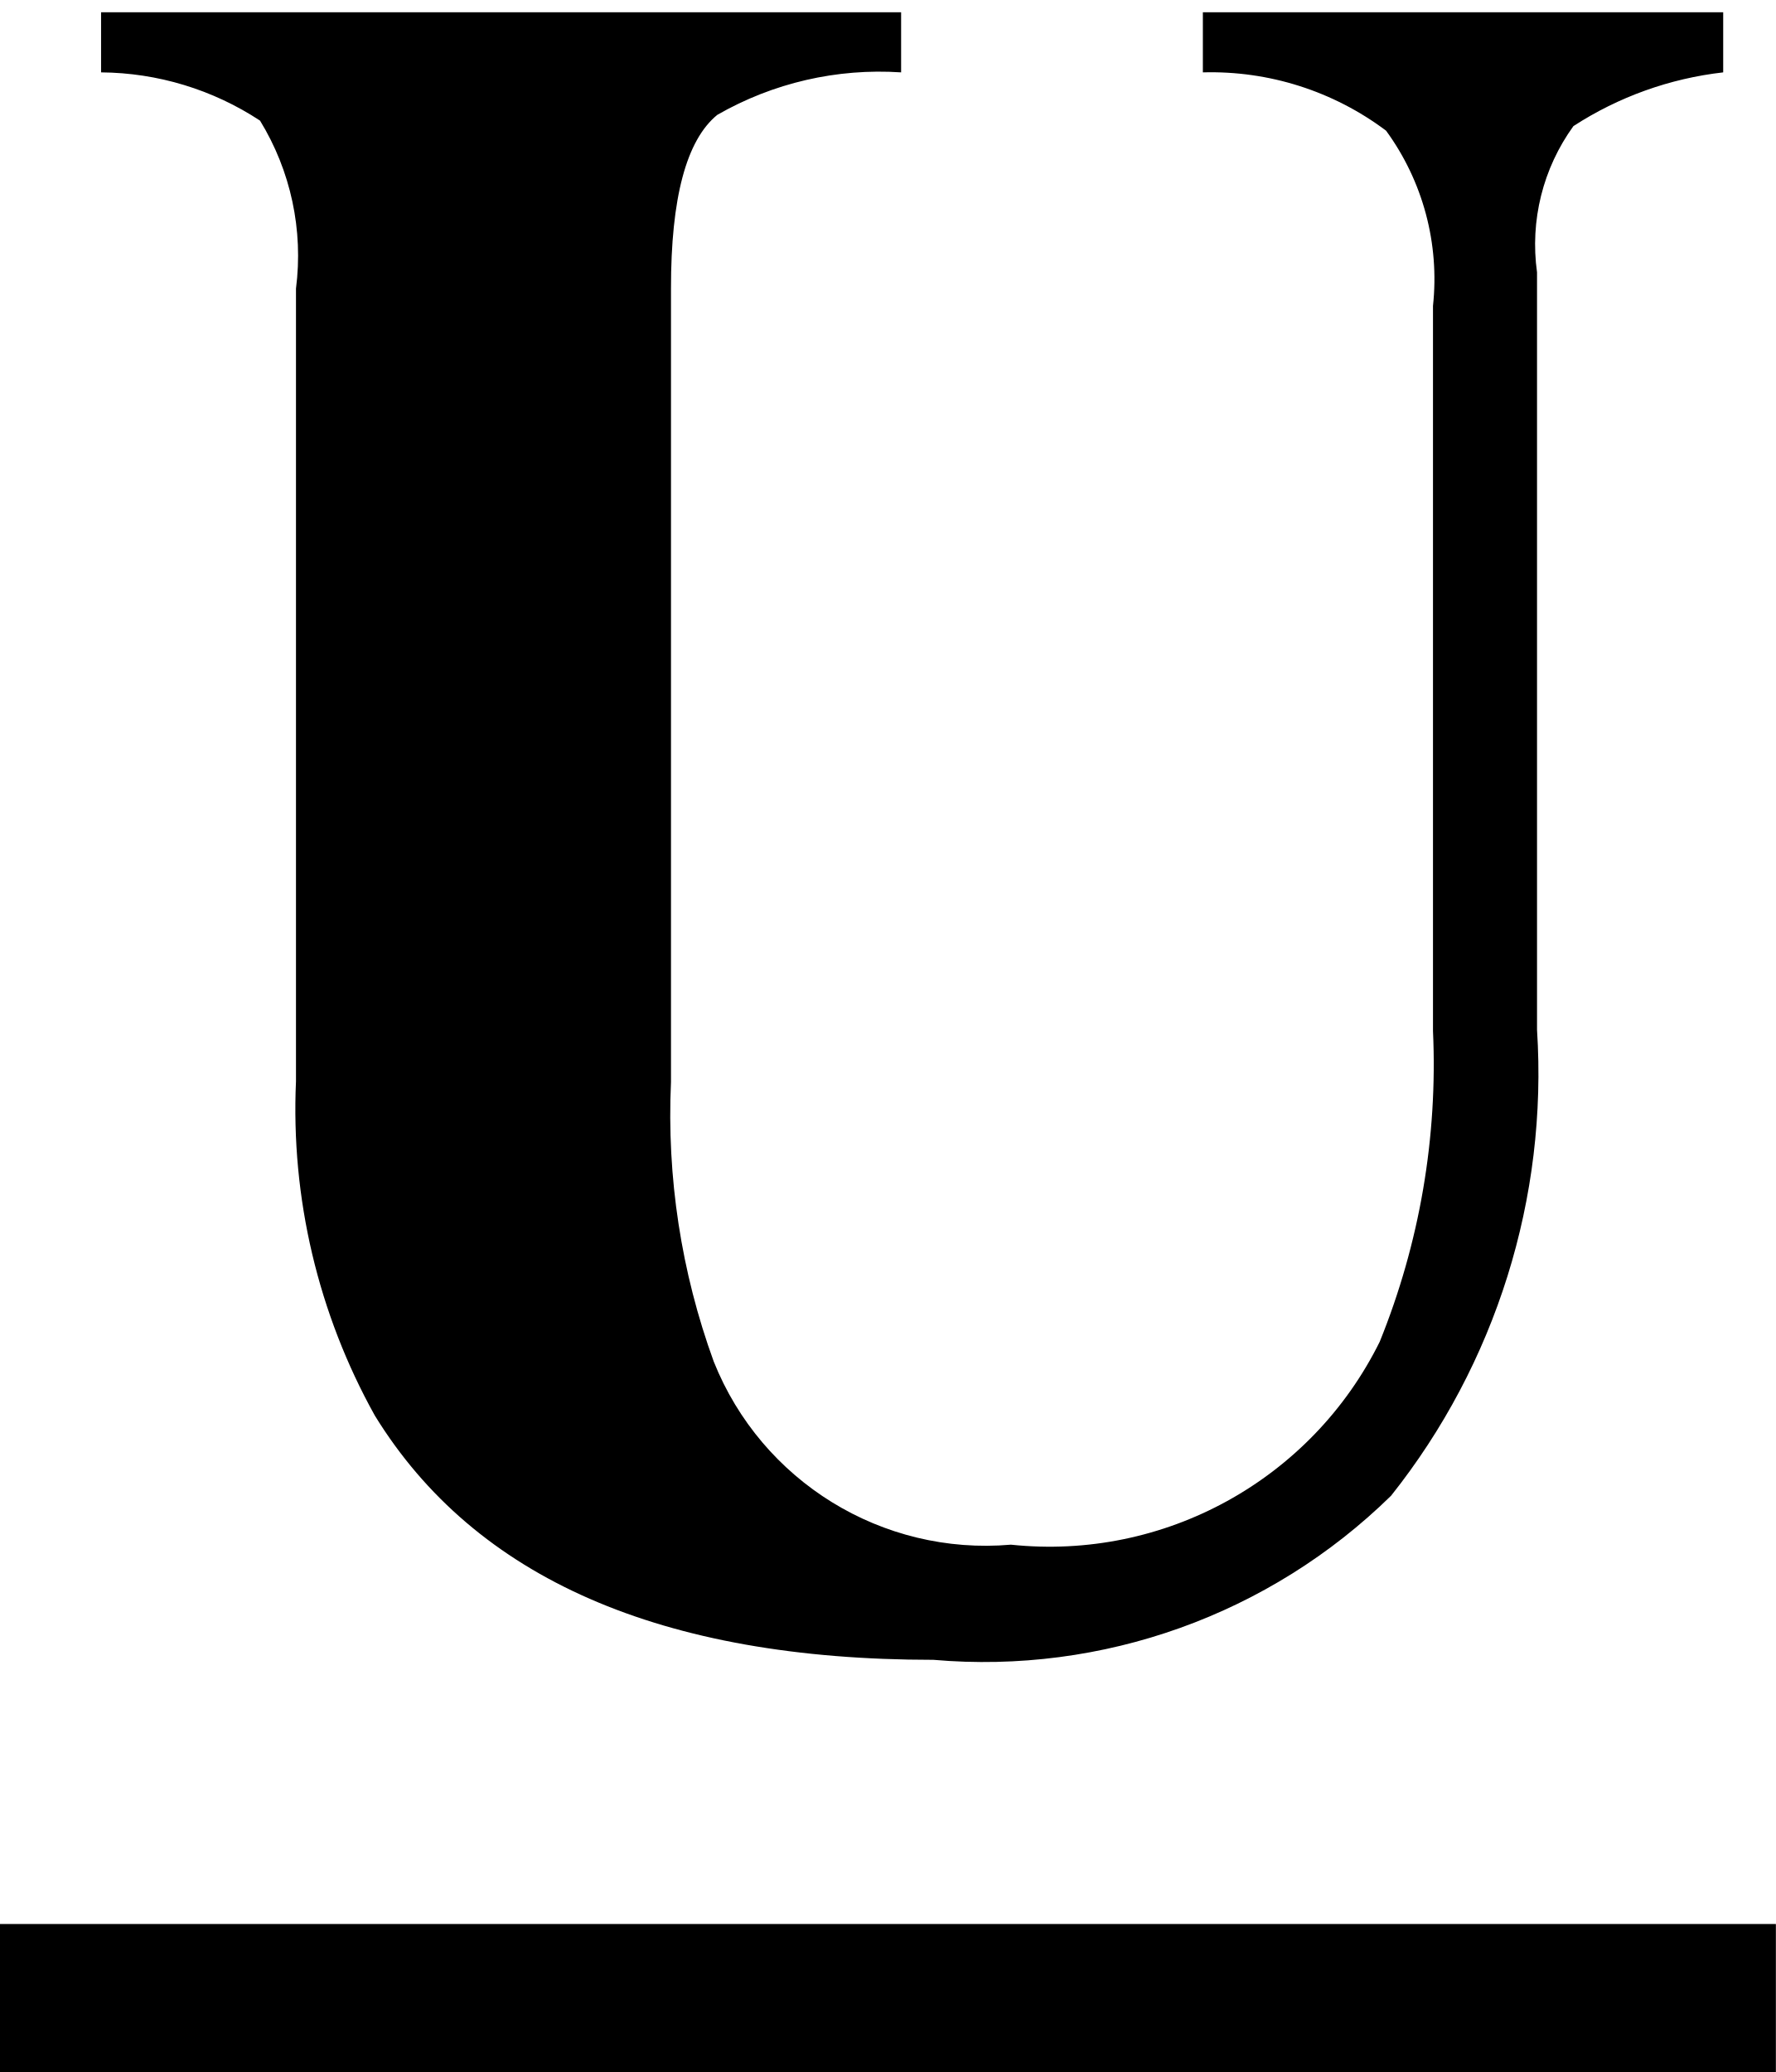
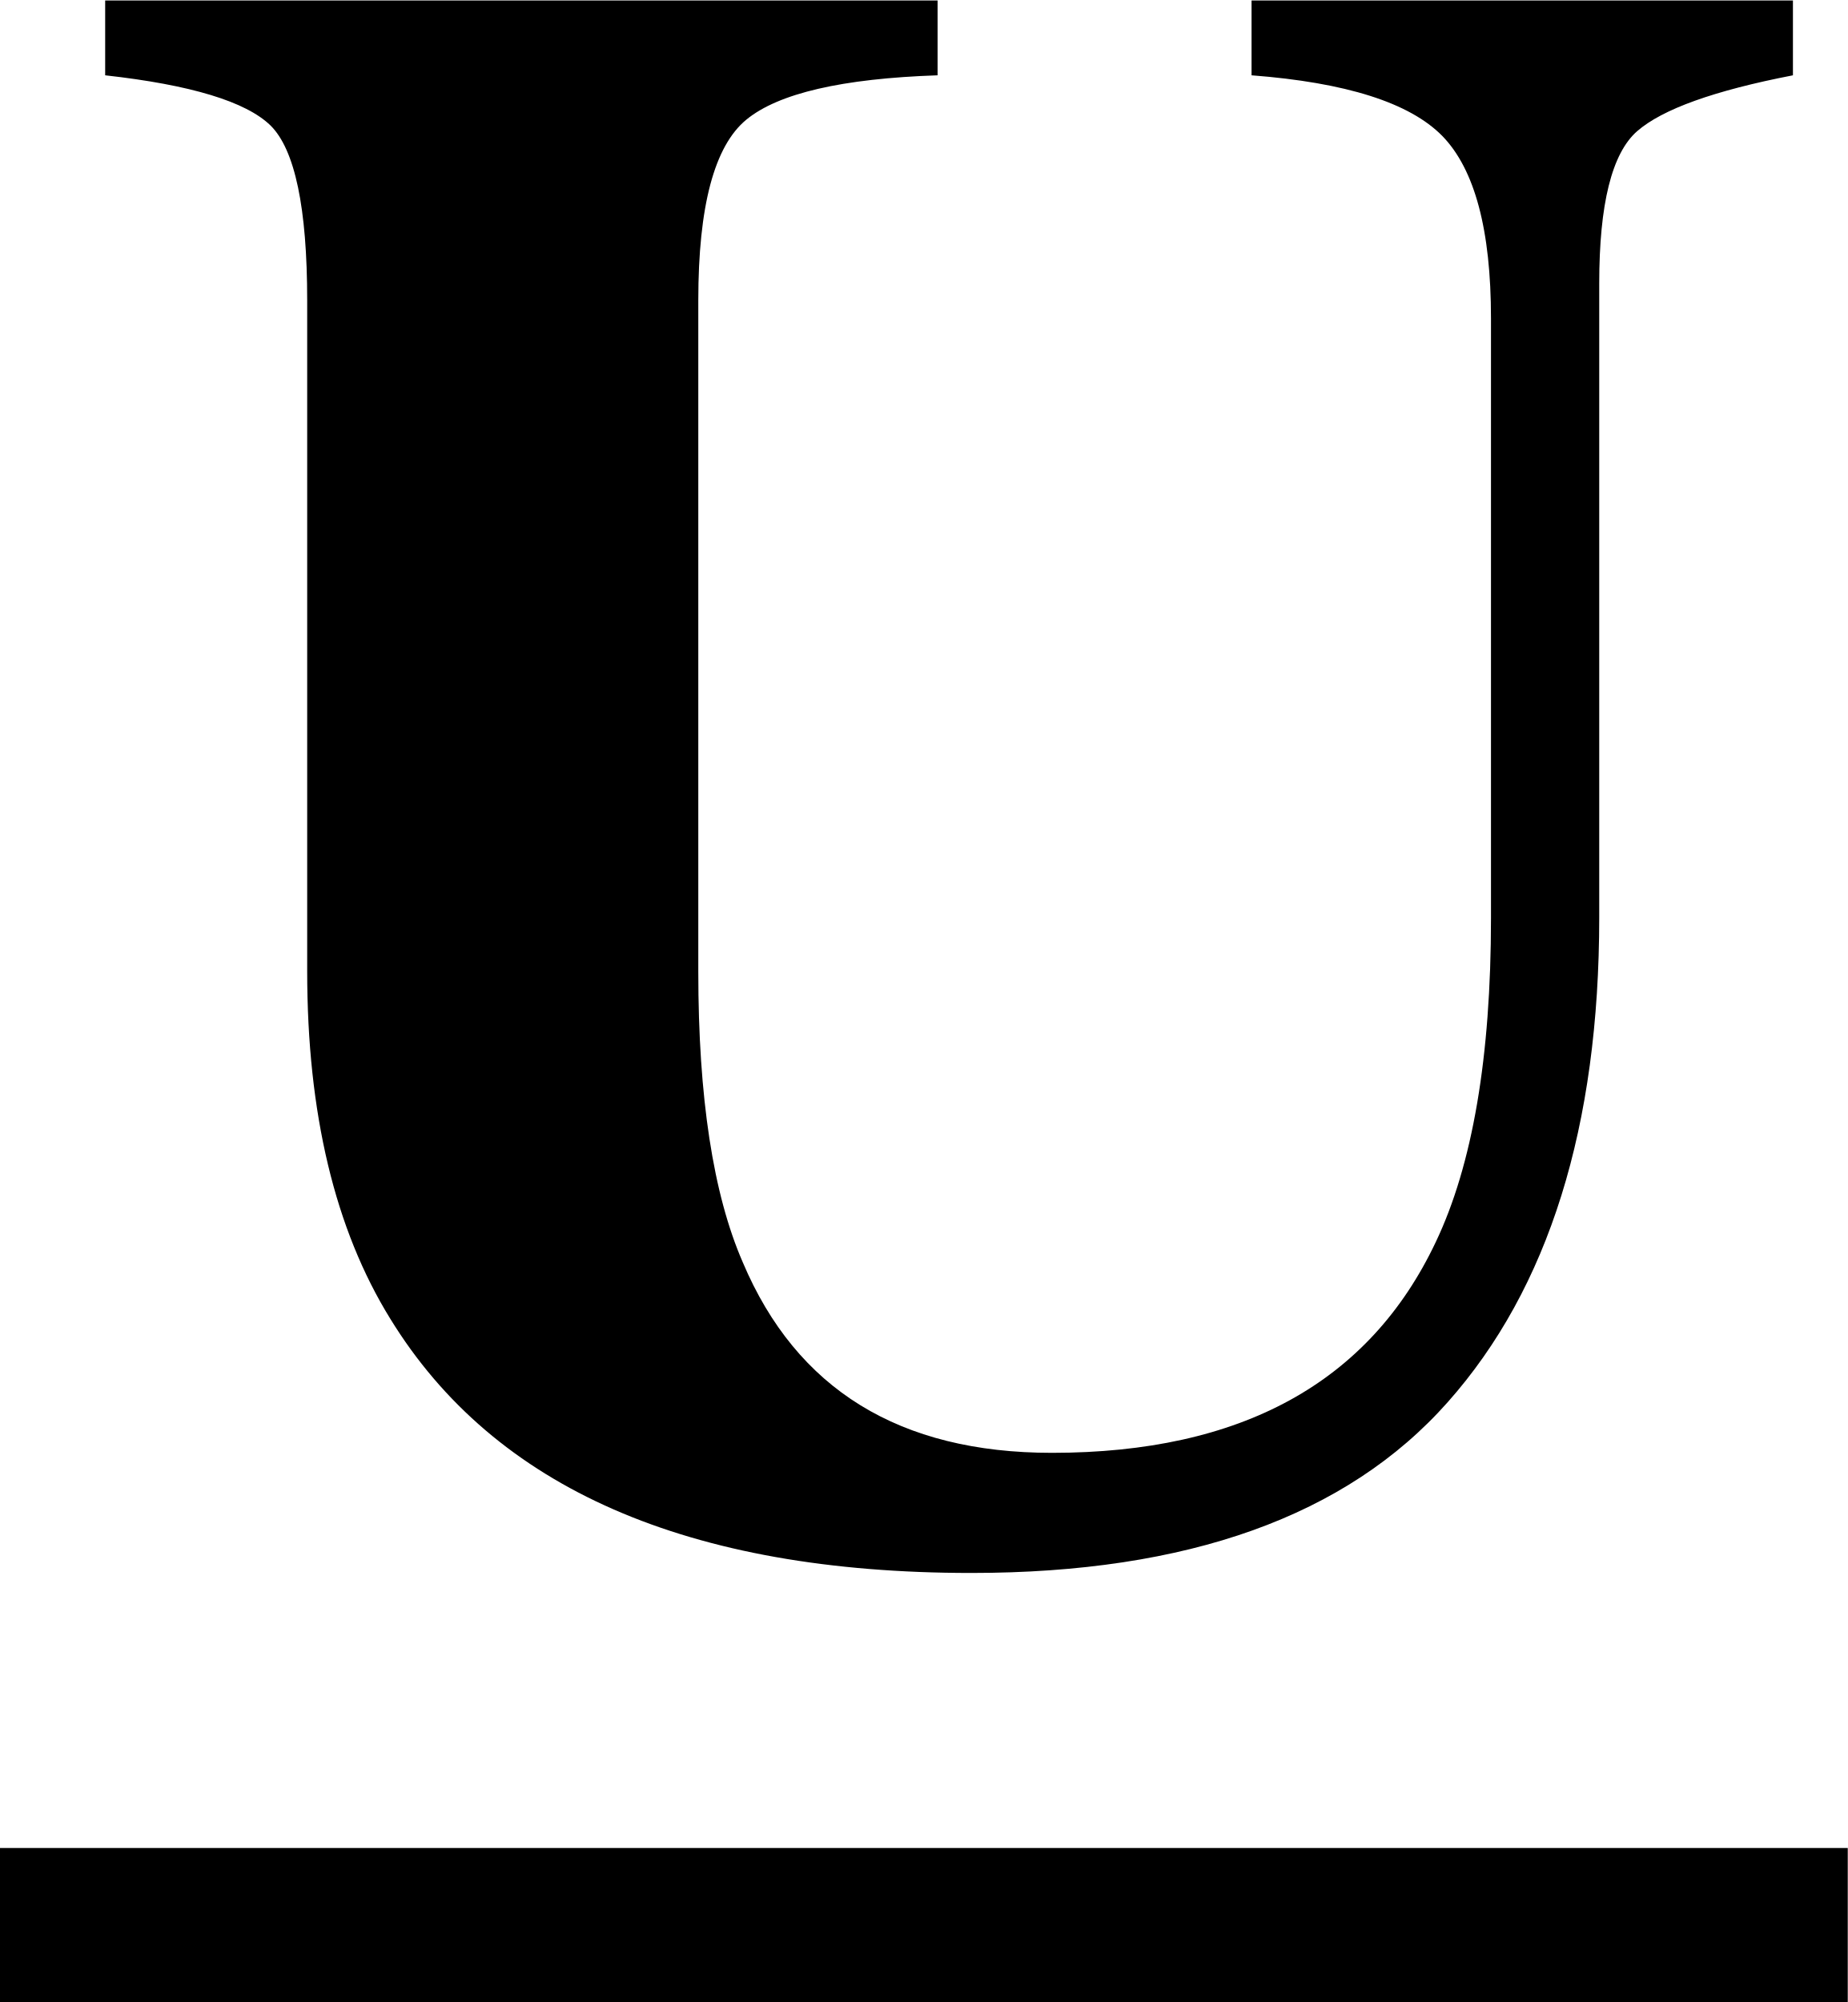
- <svg xmlns="http://www.w3.org/2000/svg" id="c0e8a428-60c8-413d-9ccd-3365b1a20e03" data-name="all icons" width="12" height="14" viewBox="0 0 12 14">
-   <path d="M6.089.083V.489A2.2,2.2,0,0,0,4.847.776q-.314.256-.313,1.174V7.311A4.875,4.875,0,0,0,4.823,9.2a1.978,1.978,0,0,0,2.008,1.237A2.49,2.49,0,0,0,9.323,9.066a4.99,4.99,0,0,0,.36-2.1V2.067A1.7,1.7,0,0,0,9.366.883,1.97,1.97,0,0,0,8.128.489V.083h3.516V.489a2.348,2.348,0,0,0-1.012.363,1.364,1.364,0,0,0-.246.988V6.958A4.584,4.584,0,0,1,9.4,10.106a3.93,3.93,0,0,1-3.093,1.109q-2.758,0-3.774-1.65A4.254,4.254,0,0,1,2,7.306V1.95A1.745,1.745,0,0,0,1.757.815,1.981,1.981,0,0,0,.683.489V.083Z" fill="currentColor" />
-   <rect y="13" width="12" height="1" fill="currentColor" />
+ <svg xmlns="http://www.w3.org/2000/svg" version="1.1" x="0px" y="0px" width="12px" height="13px" viewBox="0 0 12 13" enable-background="new 0 0 12 13" xml:space="preserve">
+   <path fill="currentColor" d="M6.089,0.003v0.486c-0.62,0.021-1.034,0.117-1.242,0.288         c-0.208,0.171-0.312,0.562-0.312,1.173v4.361c0,0.814,0.096,1.443,0.289,1.886         c0.349,0.825,1.018,1.237,2.008,1.237c1.229,0,2.06-0.456,2.492-1.368         c0.239-0.501,0.359-1.202,0.359-2.104V2.067c0-0.573-0.105-0.967-0.316-1.184         C9.155,0.667,8.742,0.536,8.128,0.489V0.003h3.516v0.486c-0.511,0.099-0.848,0.22-1.012,0.363         c-0.164,0.144-0.246,0.473-0.246,0.988v4.117c0,1.359-0.328,2.409-0.984,3.148         c-0.656,0.74-1.688,1.109-3.094,1.109c-1.839,0-3.097-0.55-3.773-1.65         C2.175,7.982,1.995,7.229,1.995,6.306V1.95c0-0.601-0.08-0.979-0.238-1.135         C1.598,0.66,1.24,0.551,0.683,0.489V0.003H6.089z" />
+   <rect y="12" fill="currentColor" width="12" height="1" />
</svg>
